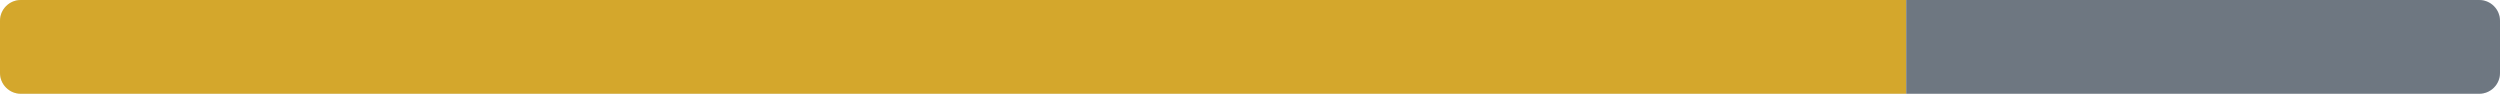
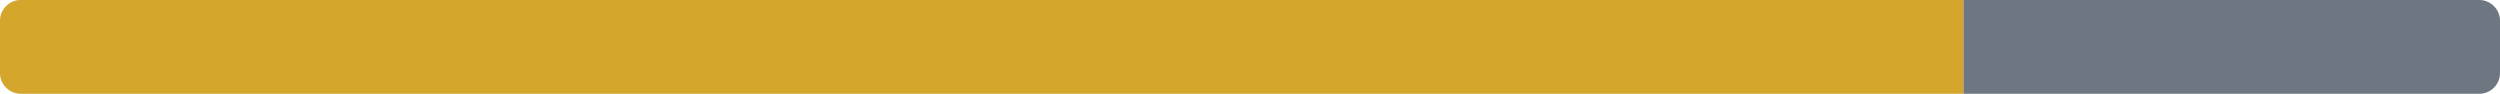
- <svg xmlns="http://www.w3.org/2000/svg" width="480" height="18" viewBox="0 0 480 18" role="img" aria-label="AWS: terraform-aws-modules: 0 ported, 32 partial, 10 blocked, 0 not started of 42 modules">
+ <svg xmlns="http://www.w3.org/2000/svg" width="480" height="18" viewBox="0 0 480 18" role="img" aria-label="AWS: terraform-aws-modules: 0 ported, 33 partial, 9 blocked, 0 not started of 42 modules">
  <clipPath id="r">
    <rect width="480" height="18" rx="4" />
  </clipPath>
  <g clip-path="url(#r)">
    <rect width="480" height="18" fill="#8c959f" fill-opacity="0.25" />
-     <rect x="0" width="366" height="18" fill="#d4a72c" />
-     <rect x="366" width="114" height="18" fill="#6e7781" />
+     <rect x="0" width="377" height="18" fill="#d4a72c" />
+     <rect x="377" width="103" height="18" fill="#6e7781" />
  </g>
</svg>
